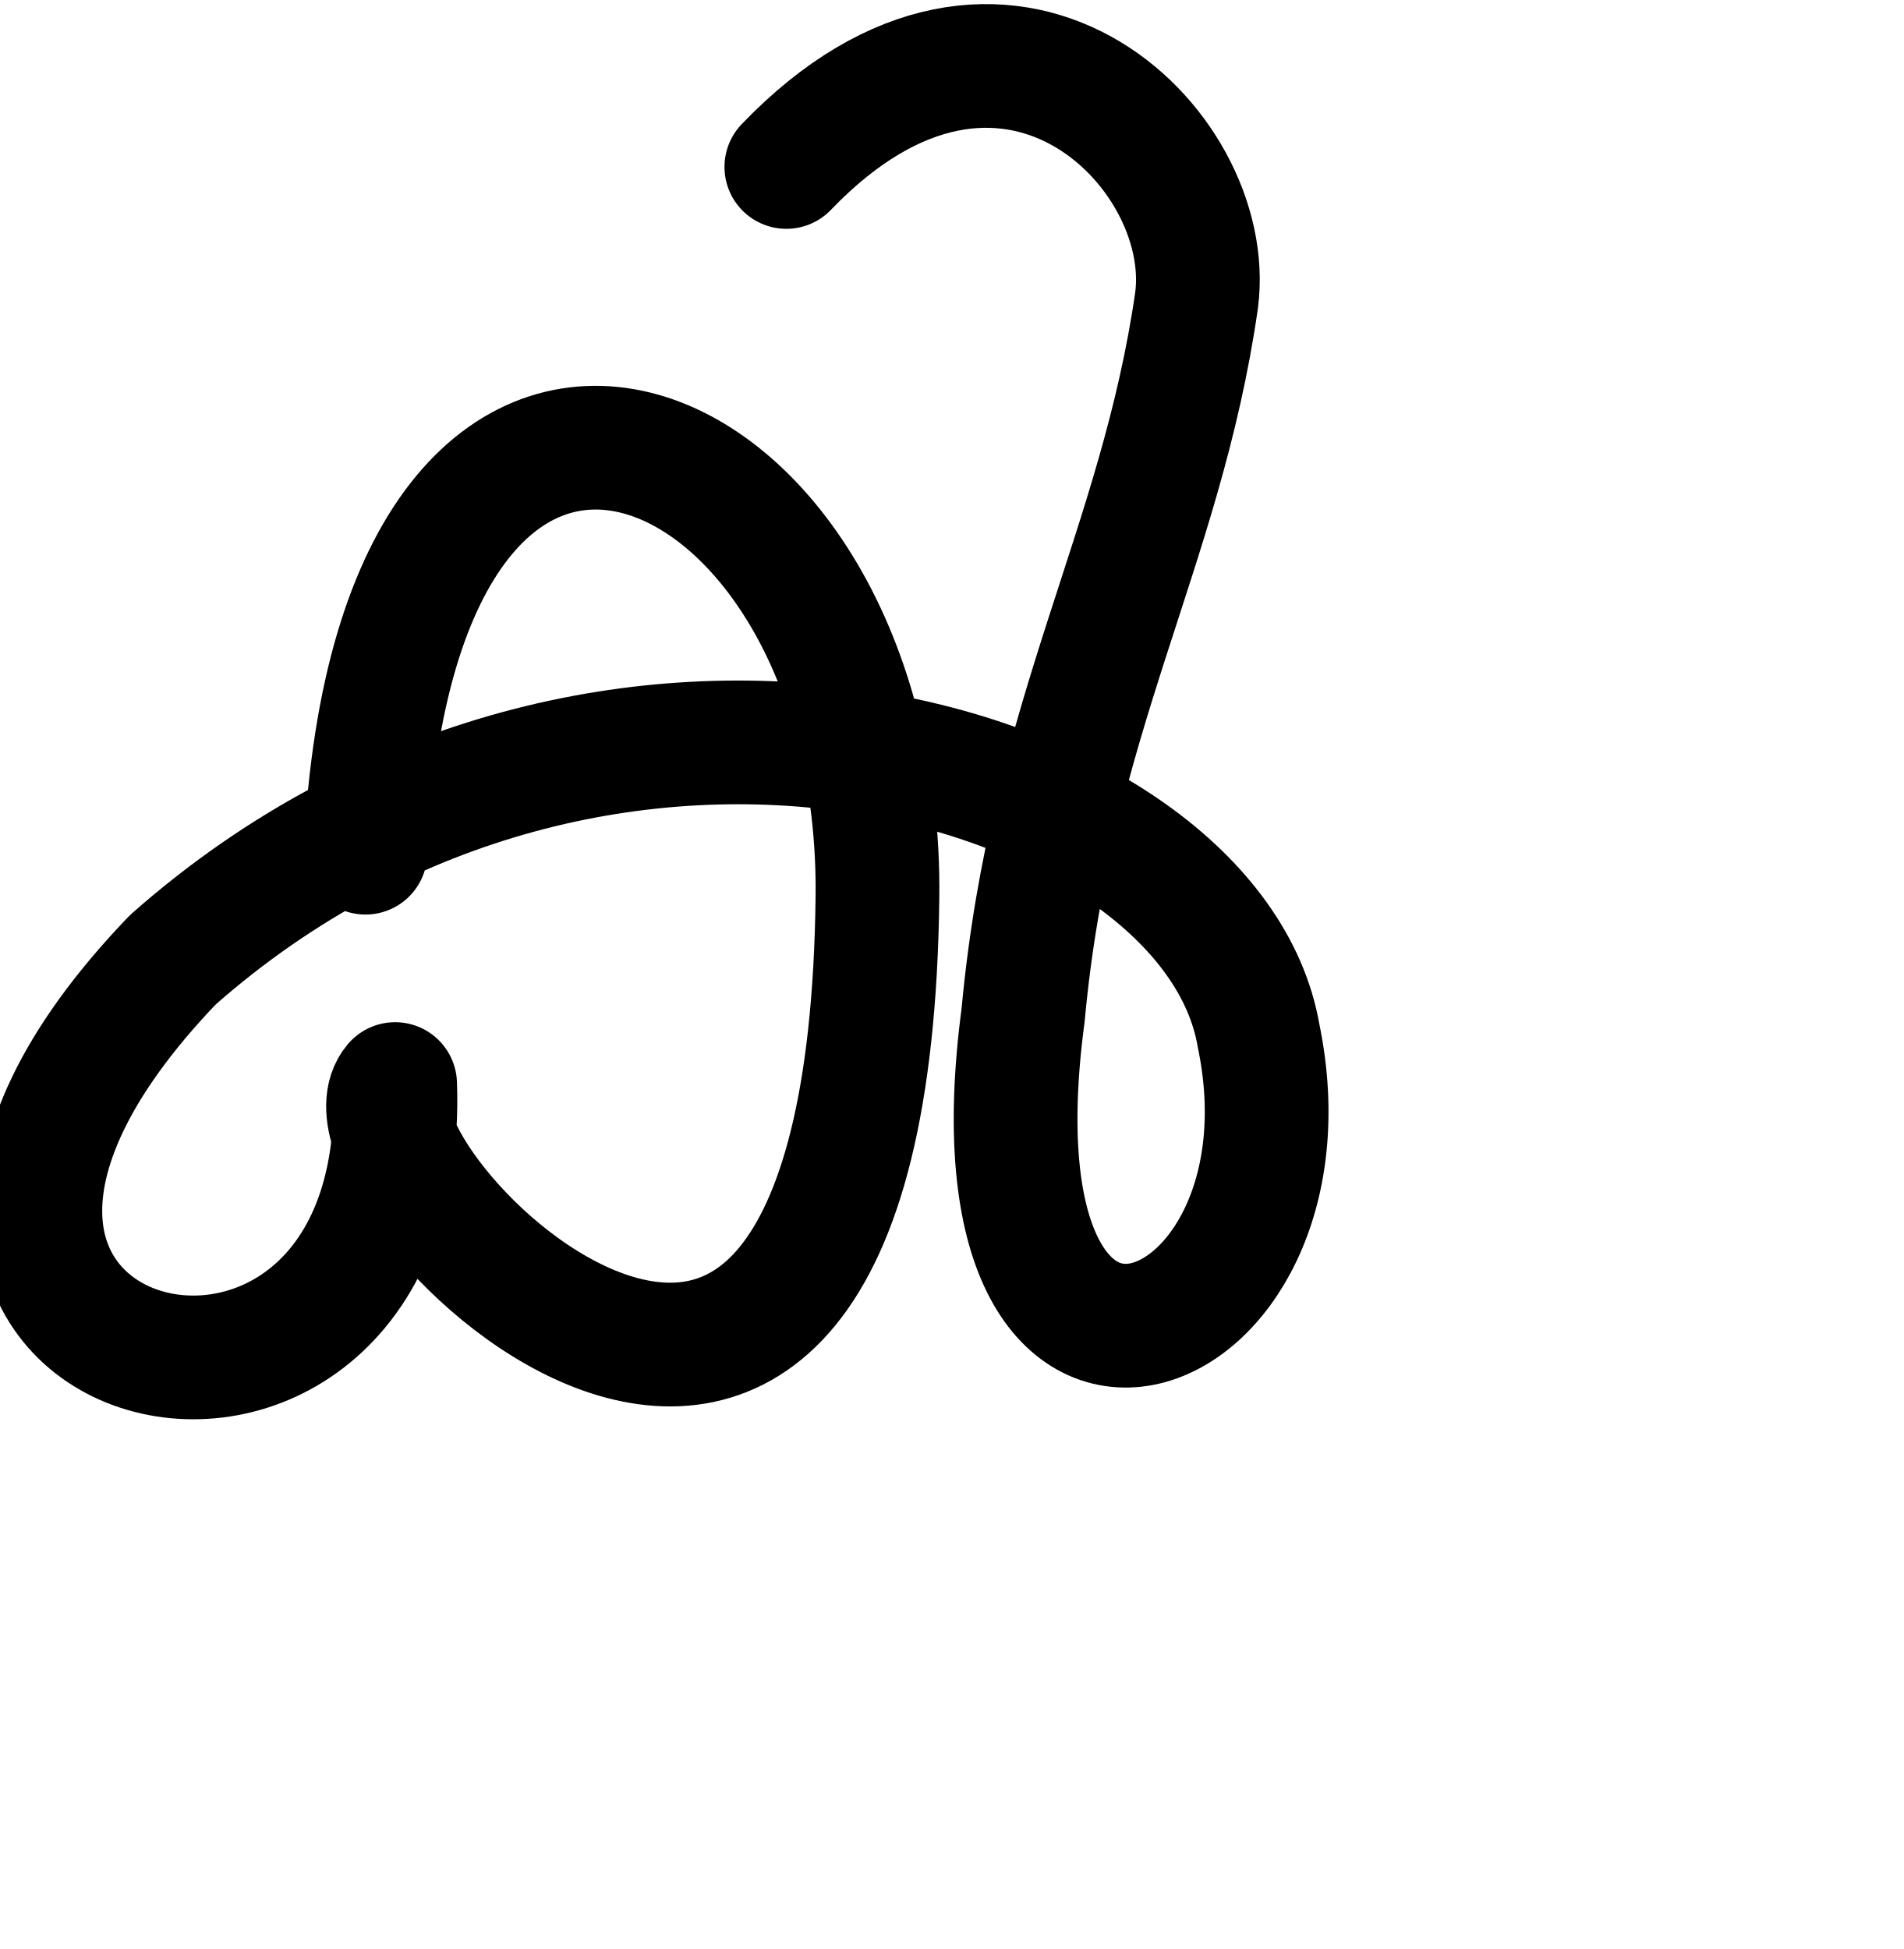
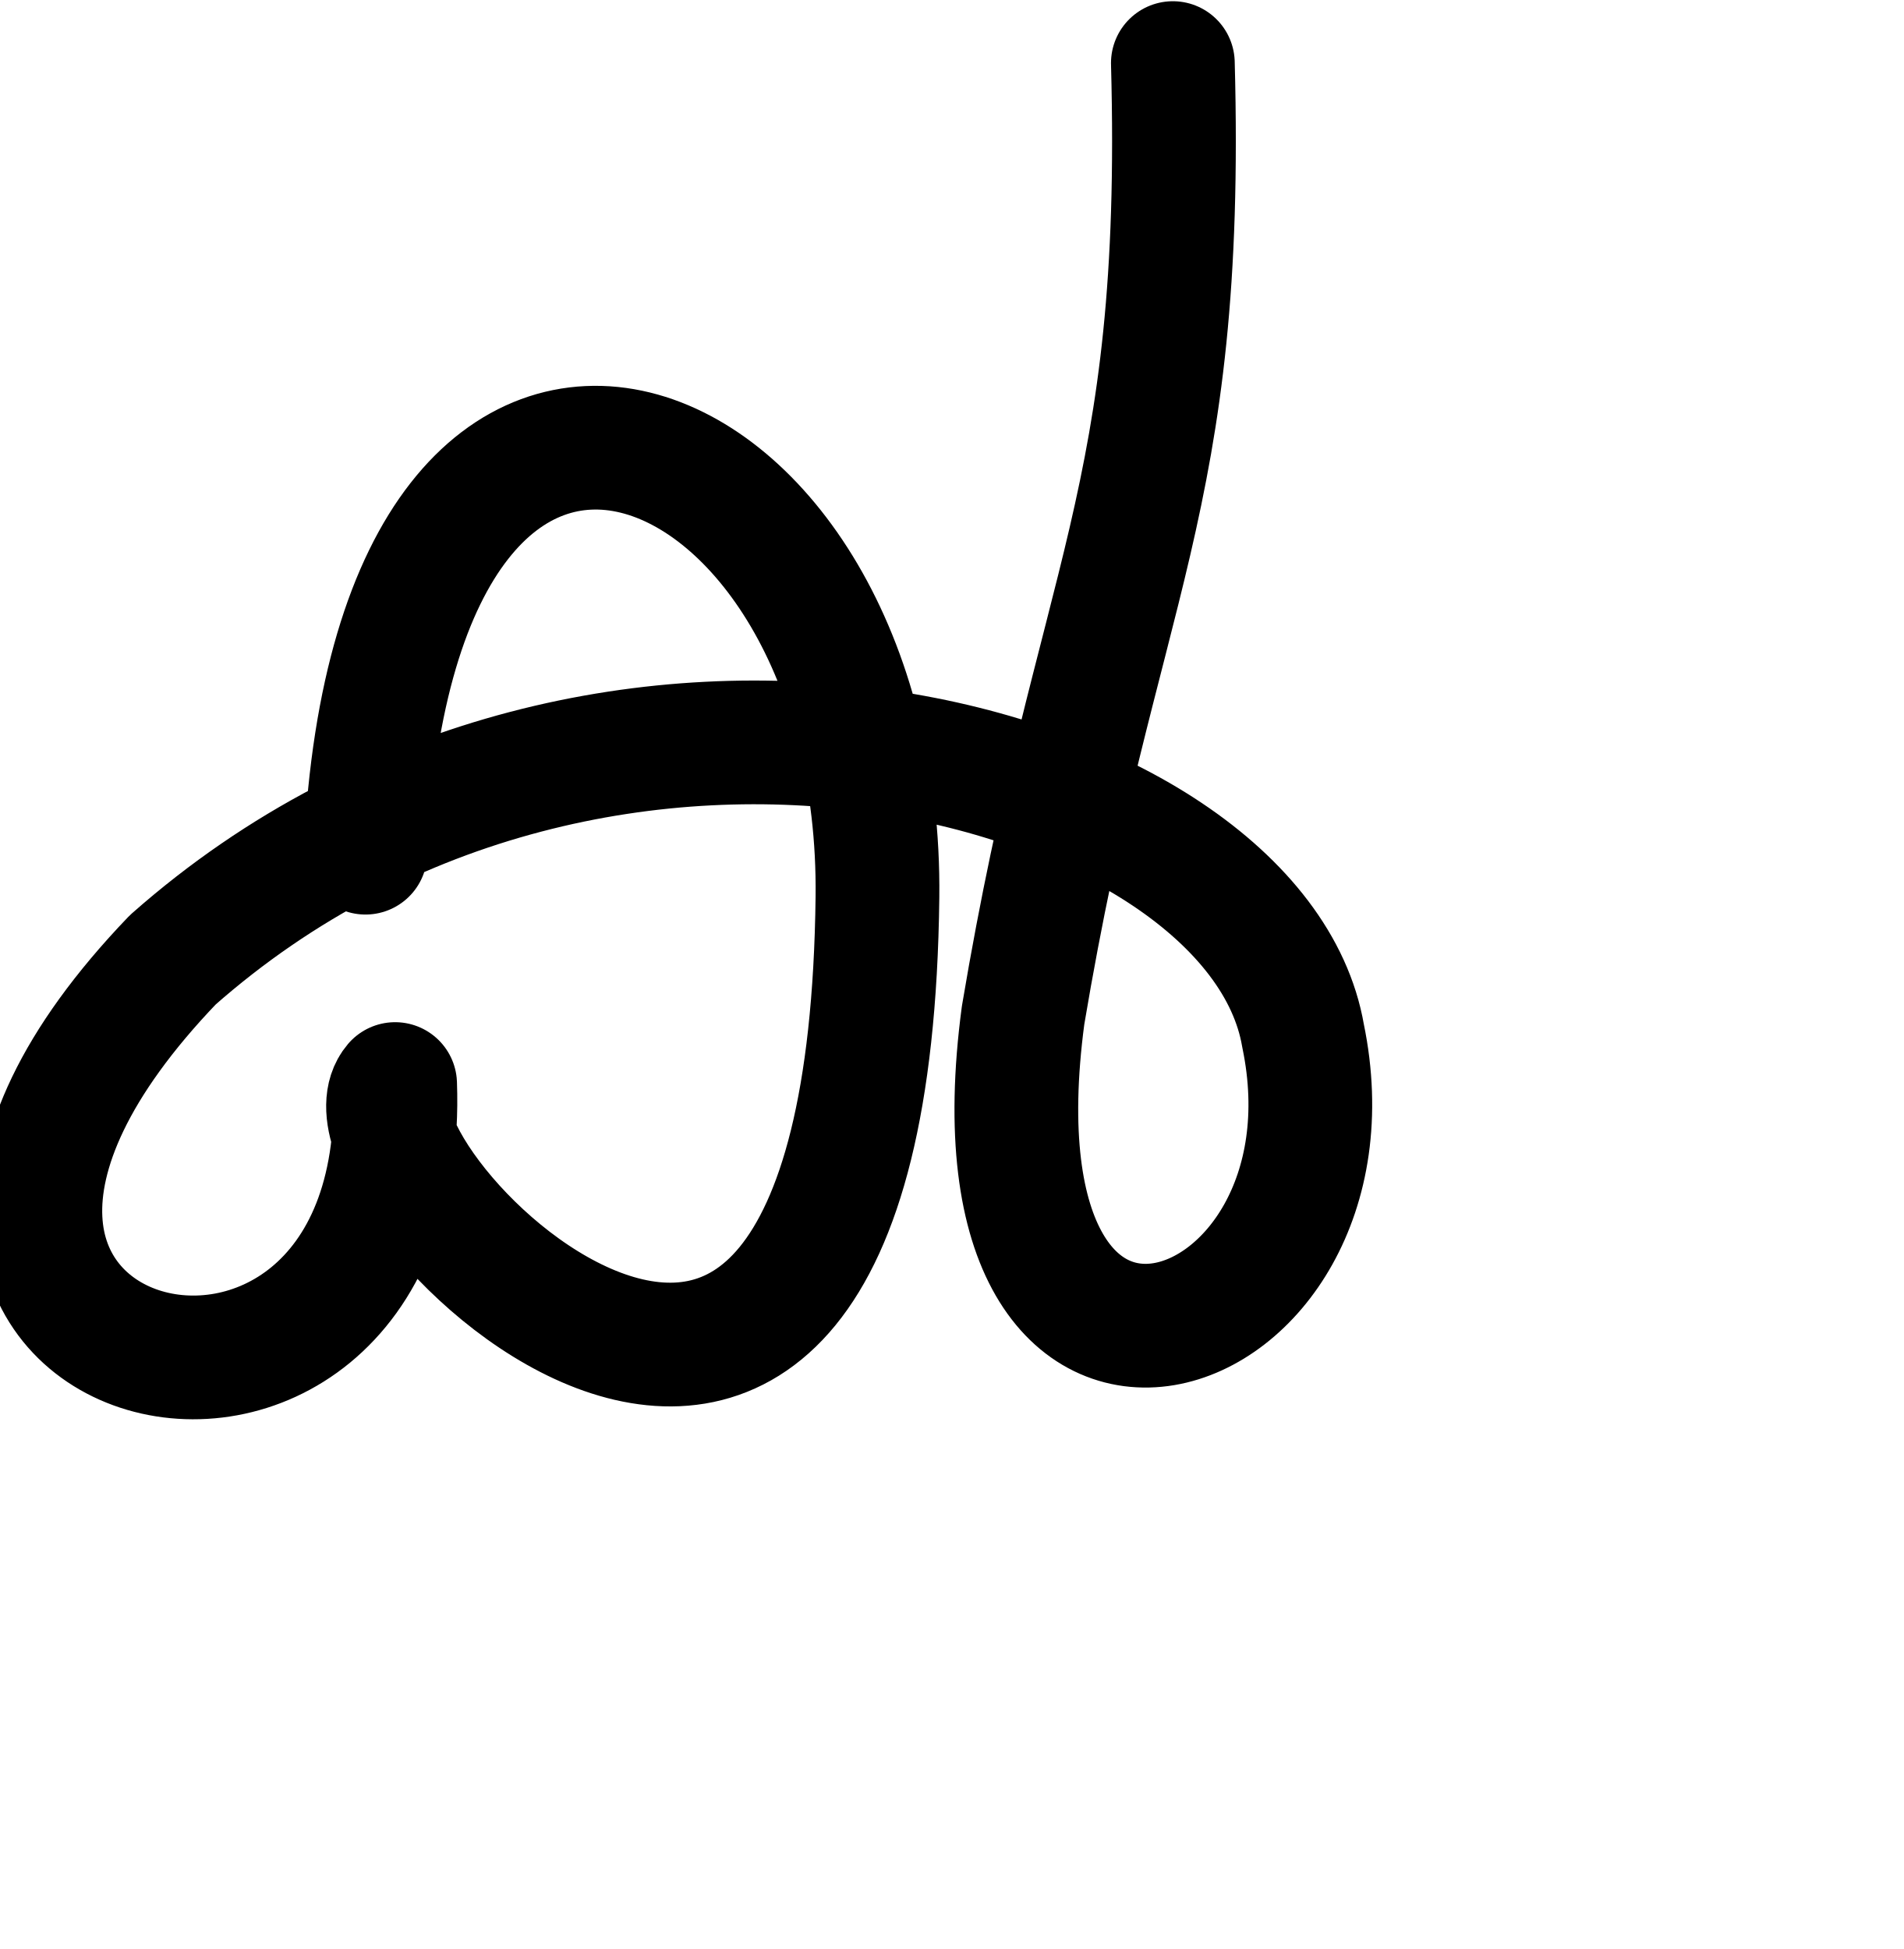
<svg xmlns="http://www.w3.org/2000/svg" width="2000" height="2048" id="svg2992" version="1.1">
  <defs id="defs5498">
    </defs>
  <g id="layer1" transform="translate(0,1048)">
-     <path style="fill:none;fill-rule:evenodd;stroke:#000000;stroke-width:130;stroke-linecap:round;stroke-linejoin:round;stroke-miterlimit:4;stroke-dasharray:none;stroke-opacity:1" d="m 384,-152 c 32.495,-673.227 543.755,-463.553 537.91,46.725 C 912,760 336,184 415.15,91.115 432,568 -240,400 181.59,-39.463 636.153,-441.095 1272.991,-247.677 1322.352,40.305 1392,376 1008,520 1074.939,18.787 1104,-296 1219.633,-470.941 1257.219,-732.513 1278.26,-893.852 1056,-1112 826.199,-872.553" id="path7161" />
+     <path style="fill:none;fill-rule:evenodd;stroke:#000000;stroke-width:130;stroke-linecap:round;stroke-linejoin:round;stroke-miterlimit:4;stroke-dasharray:none;stroke-opacity:1" d="m 384,-152 c 32.495,-673.227 543.755,-463.553 537.91,46.725 C 912,760 336,184 415.15,91.115 432,568 -240,400 181.59,-39.463 636.153,-441.095 1319.716,-247.677 1369.077,40.305 1438.725,376 1008,520 1074.939,18.787 1152,-440 1244.885,-517.31 1232.299,-981.714" id="path7161" />
  </g>
</svg>
